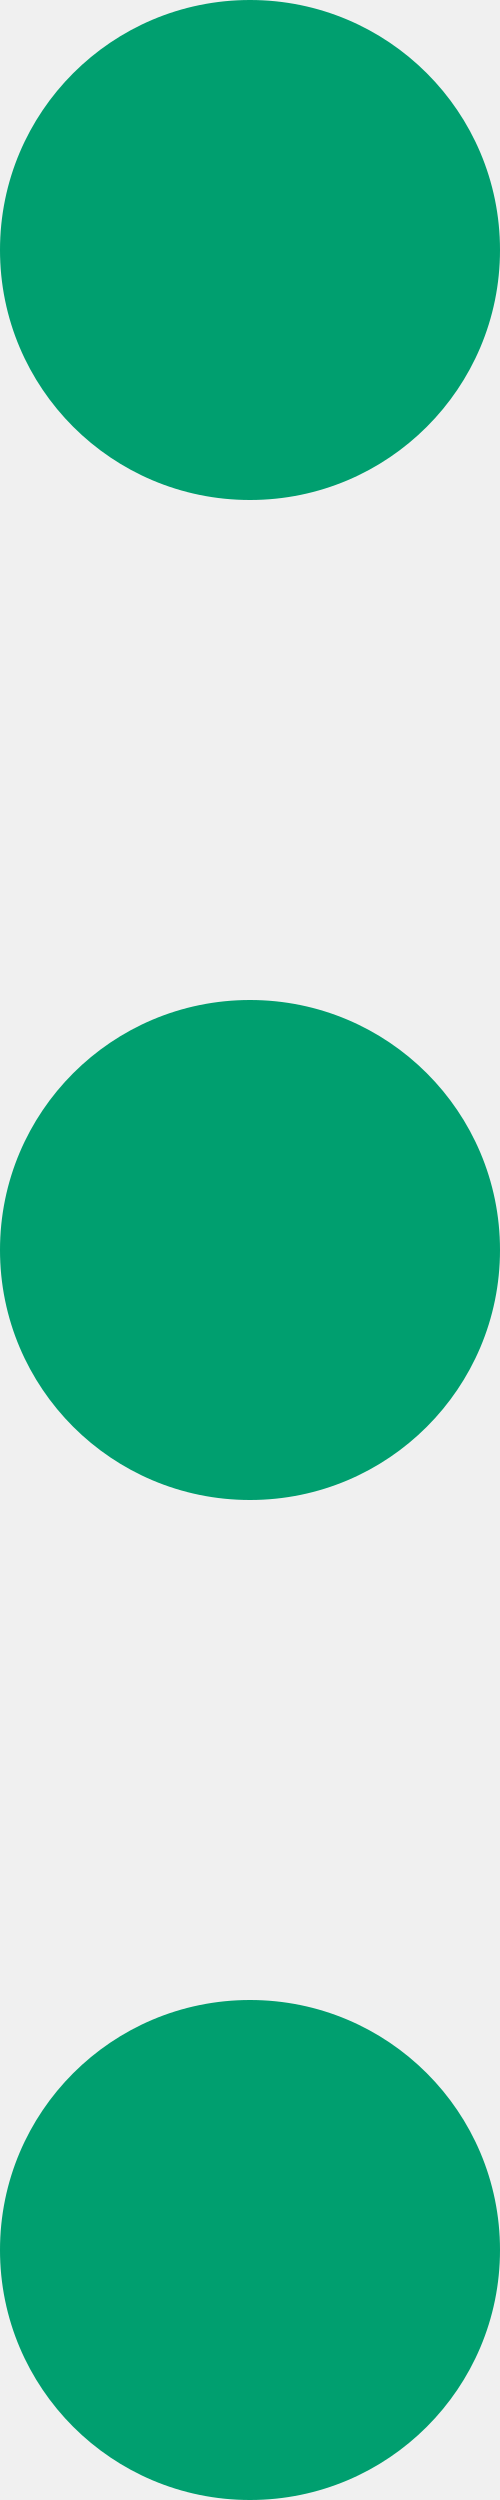
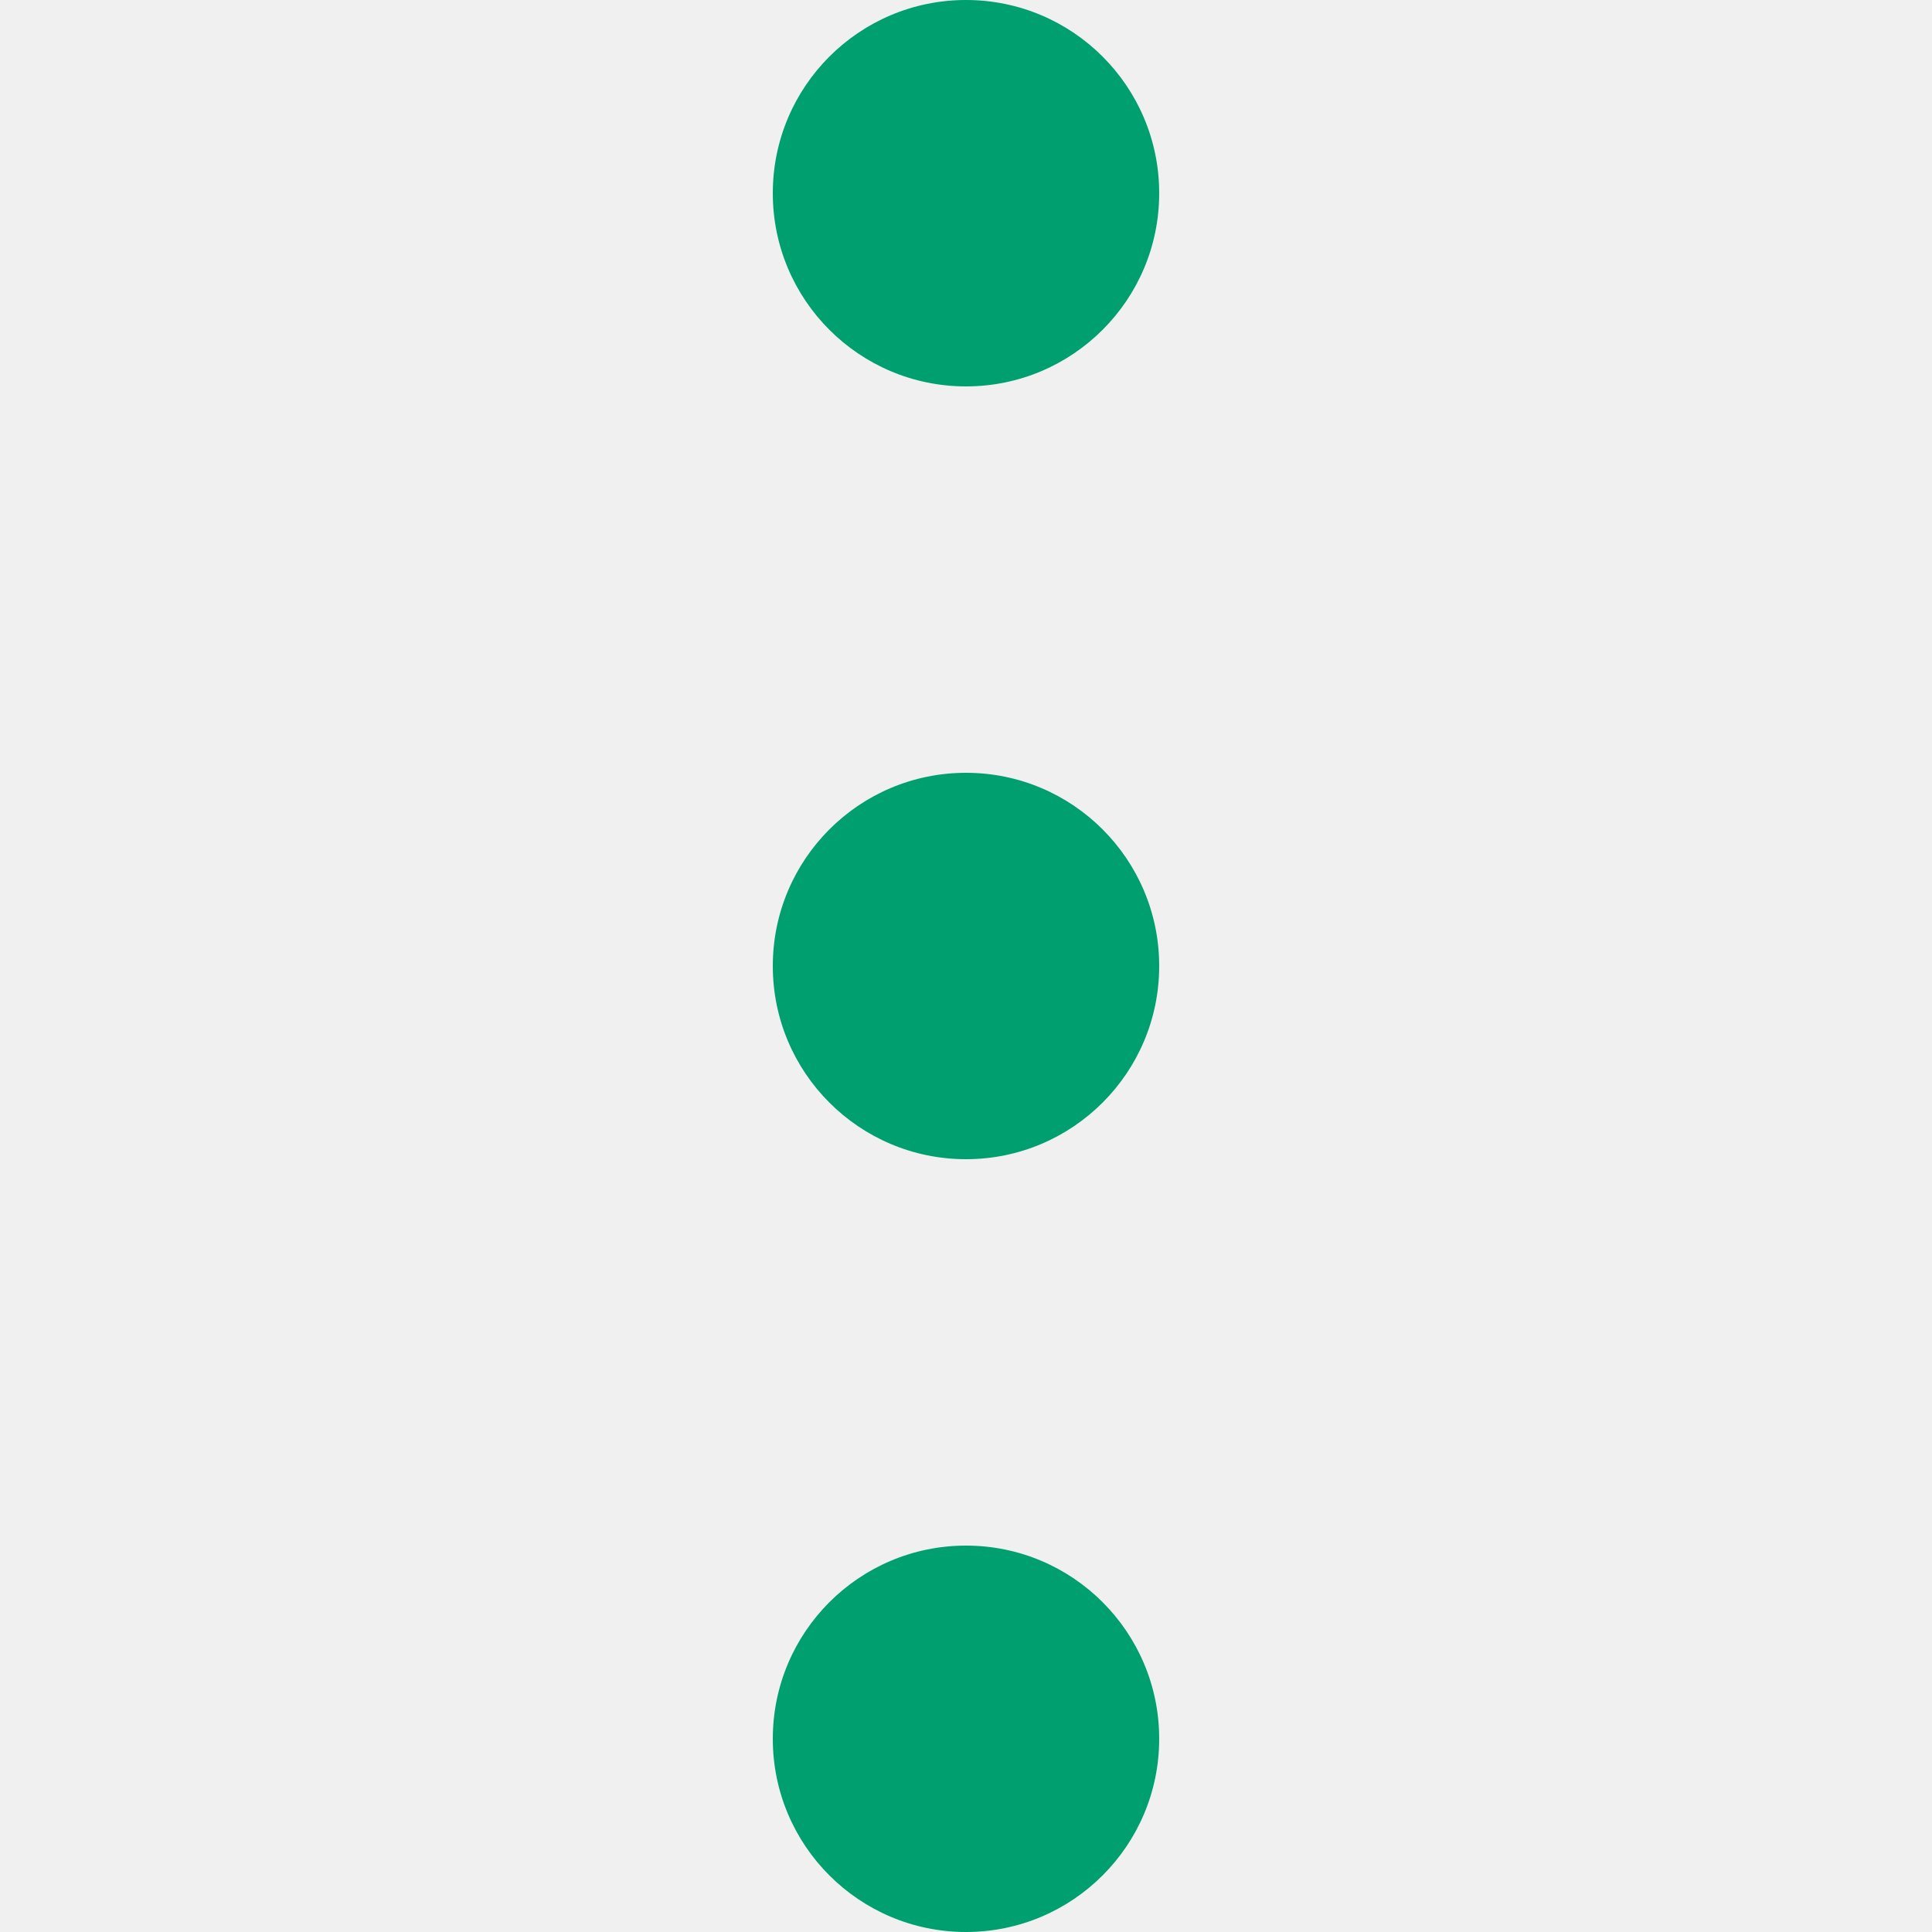
- <svg xmlns="http://www.w3.org/2000/svg" xmlns:xlink="http://www.w3.org/1999/xlink" width="4px" height="20px" viewBox="0 0 4 20" version="1.1">
-   <defs>
-     <path d="M2403,1223 C2401.895,1223 2401,1222.105 2401,1221 C2401,1219.895 2401.895,1219 2403,1219 C2404.105,1219 2405,1219.895 2405,1221 C2405,1222.105 2404.105,1223 2403,1223 Z M2411,1223 C2409.895,1223 2409,1222.105 2409,1221 C2409,1219.895 2409.895,1219 2411,1219 C2412.105,1219 2413,1219.895 2413,1221 C2413,1222.105 2412.105,1223 2411,1223 Z M2395,1223 C2393.895,1223 2393,1222.105 2393,1221 C2393,1219.895 2393.895,1219 2395,1219 C2396.105,1219 2397,1219.895 2397,1221 C2397,1222.105 2396.105,1223 2395,1223 Z" id="path-1" />
-   </defs>
-   <g id="Construction" stroke="none" stroke-width="1" fill="none" fill-rule="evenodd">
-     <g id="Research" transform="translate(-2401, -1211)">
-       <mask id="mask-2" fill="white">
-         <use xlink:href="#path-1" />
-       </mask>
-       <use id="Combined-Shape" fill="#009F6F" transform="translate(2403, 1221) rotate(90) translate(-2403, -1221) " xlink:href="#path-1" />
-     </g>
-   </g>
+ <svg xmlns="http://www.w3.org/2000/svg" width="20" height="20" viewBox="0 0 20 20">
+   <path transform="rotate(90 10 10)" fill="#009F6F" fill-rule="nonzero" d="M10 12a2 2 0 1 1 0-4 2 2 0 0 1 0 4zm8 0a2 2 0 1 1 0-4 2 2 0 0 1 0 4zM2 12a2 2 0 1 1 0-4 2 2 0 0 1 0 4z" />
</svg>
